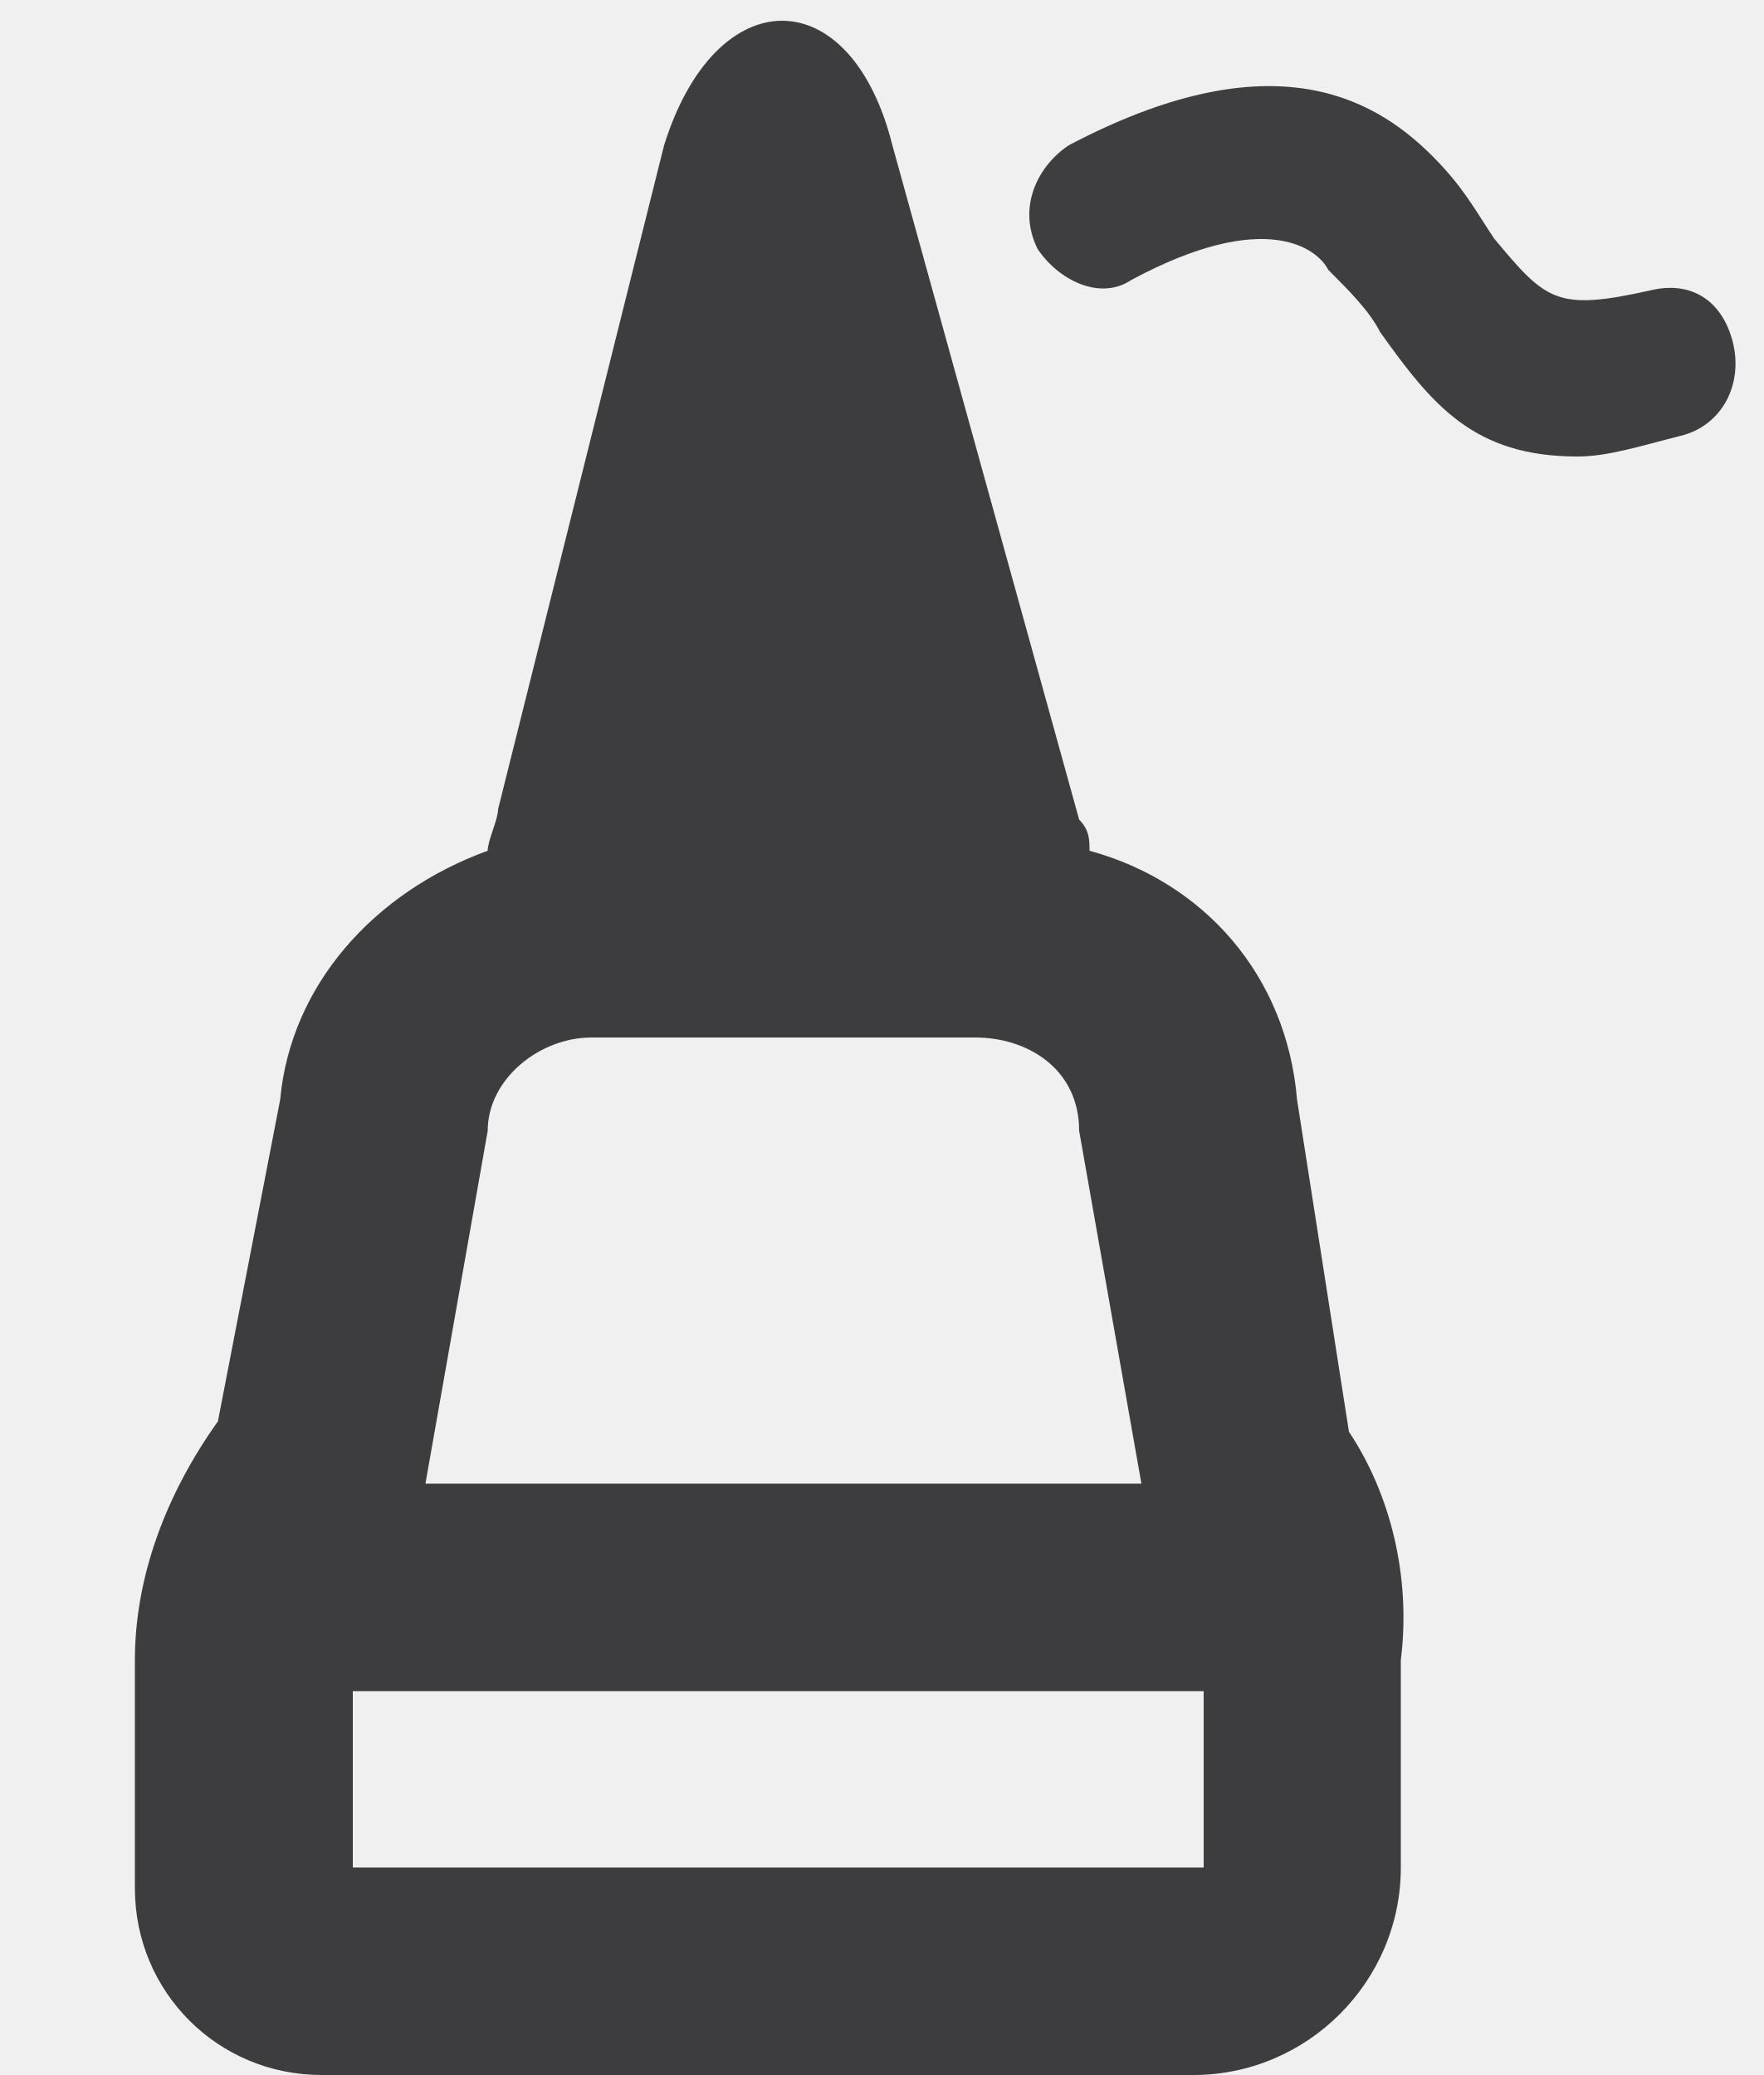
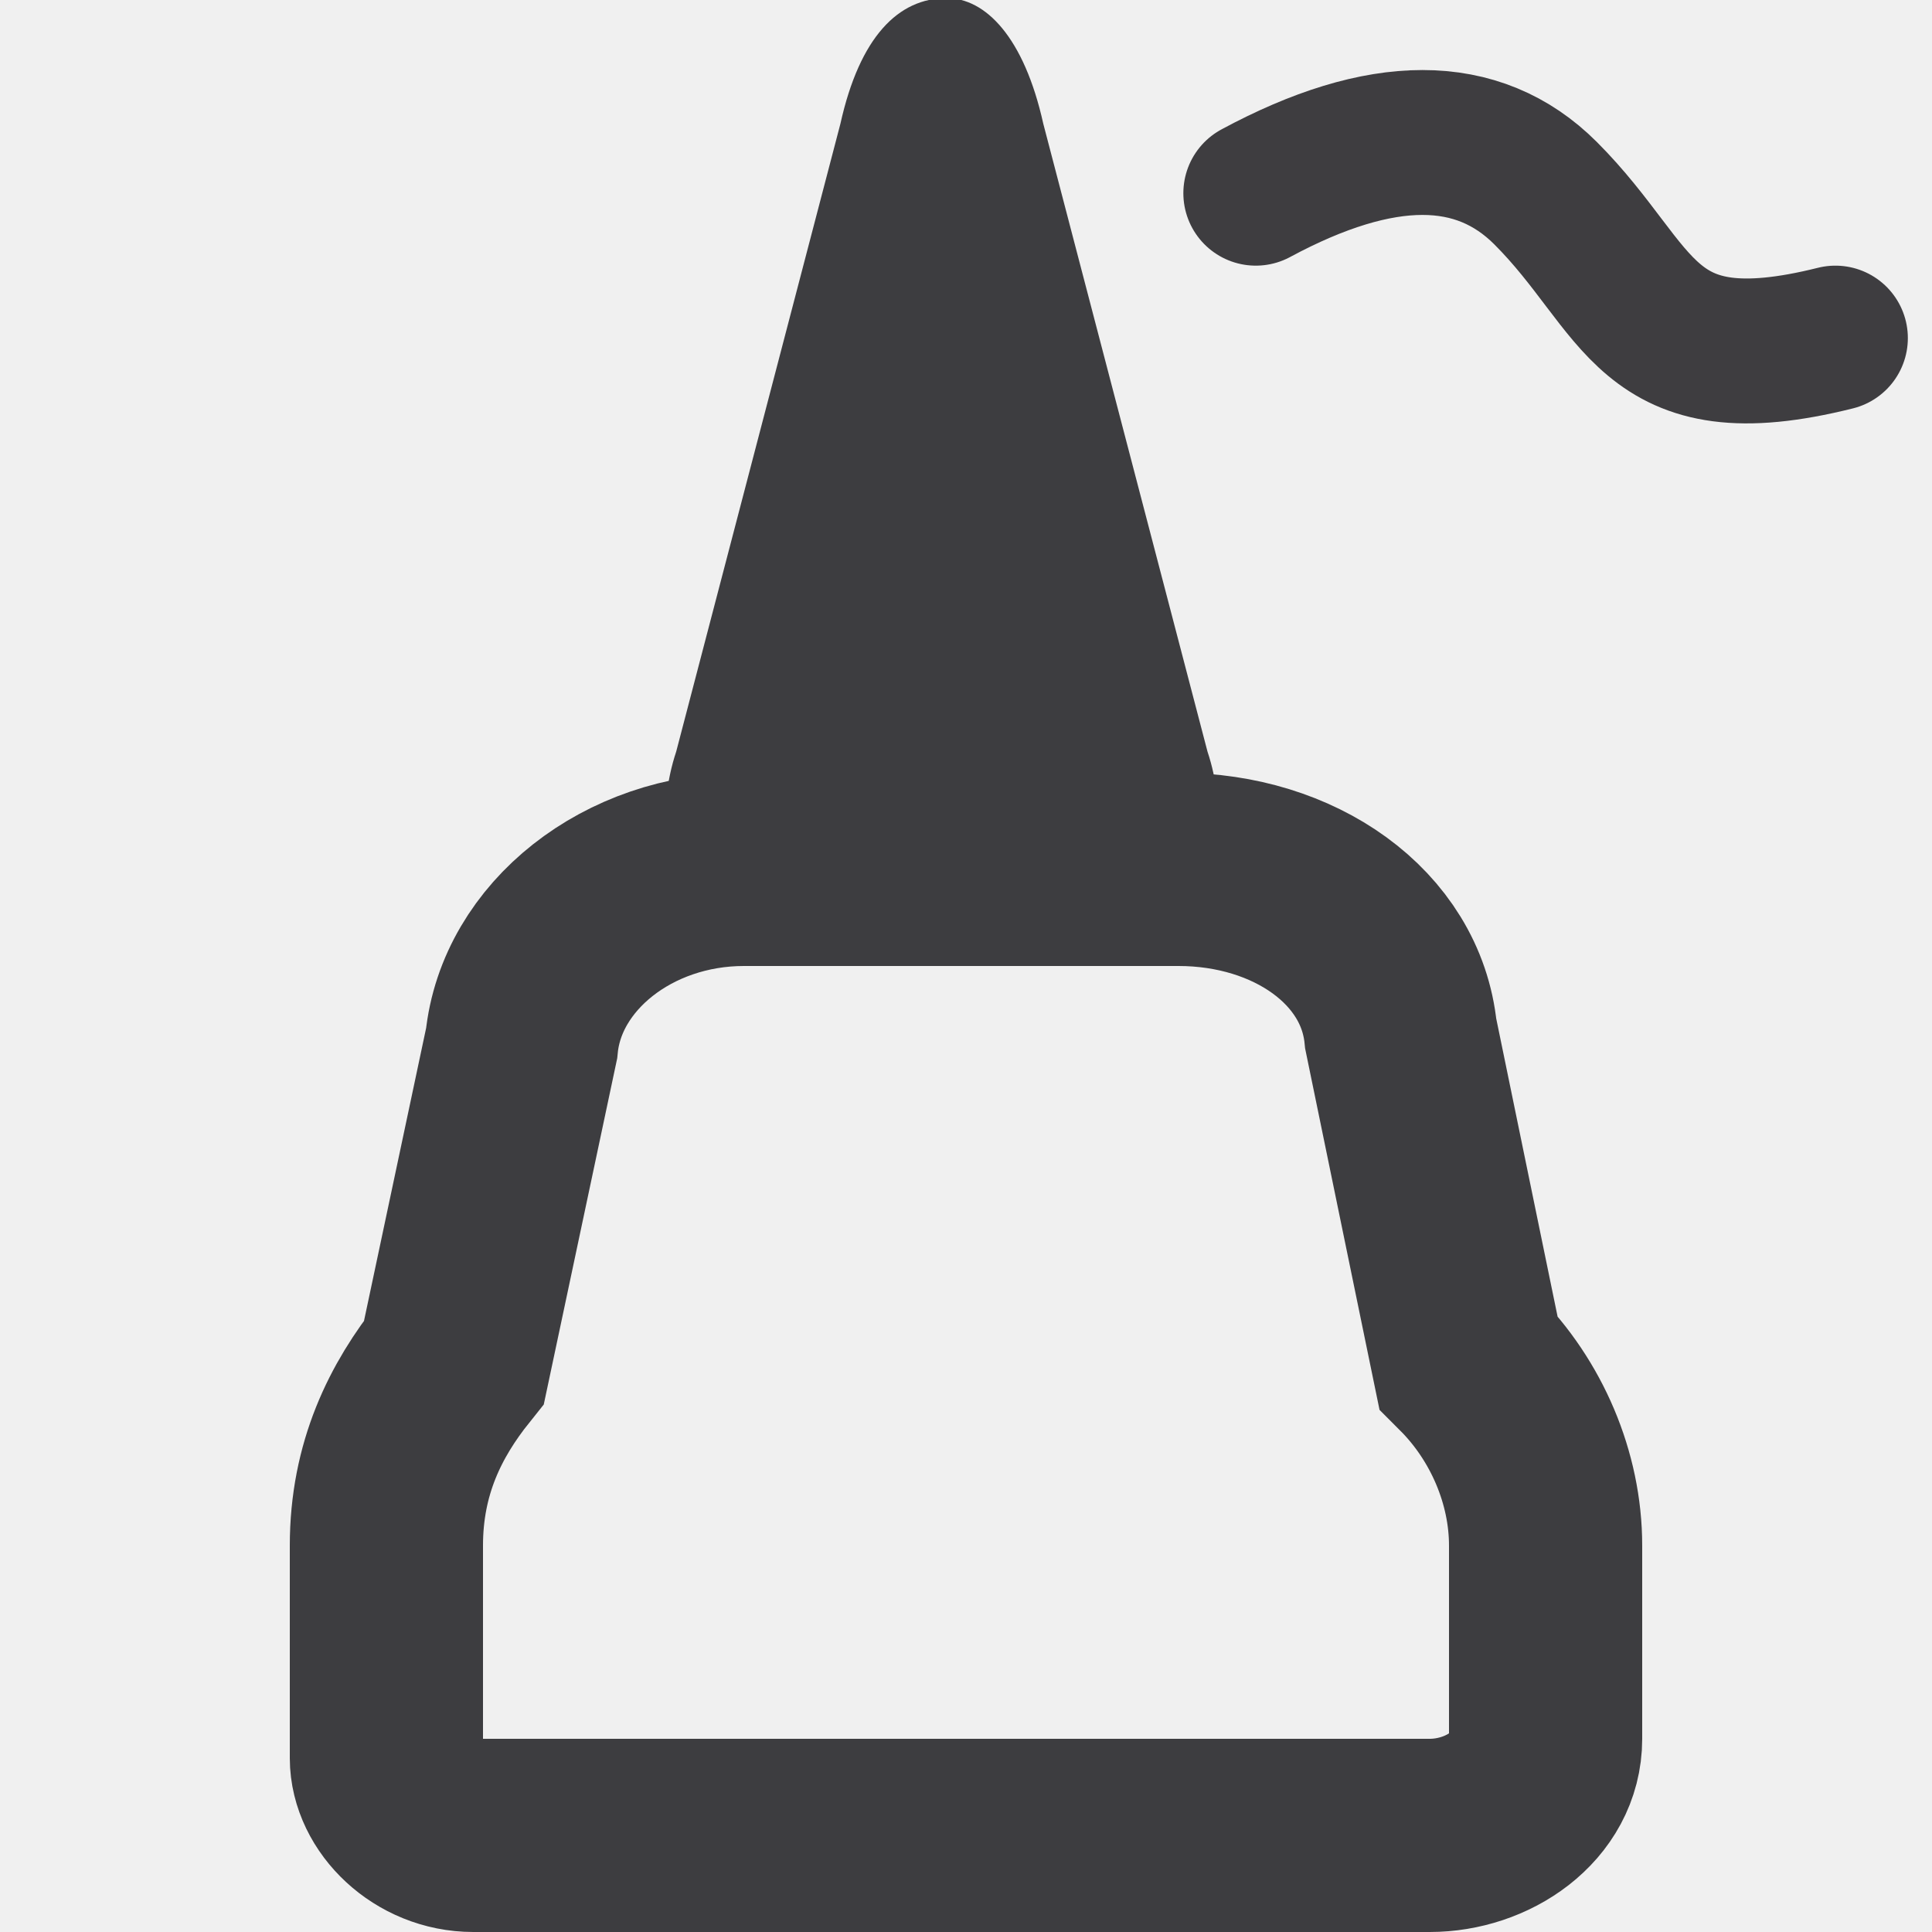
- <svg xmlns="http://www.w3.org/2000/svg" viewBox="0 0 17 20">
-   <path d="M15.2 4.4c-1 0-1.4-.5-1.9-1.2-.1-.2-.3-.4-.5-.6-.1-.2-.6-.6-1.9.1-.3.2-.7 0-.9-.3-.2-.4 0-.8.3-1 1.9-1 2.9-.5 3.5.1.3.3.4.5.6.8.5.6.6.7 1.5.5.4-.1.7.1.8.5.1.4-.1.8-.5.9-.4.1-.7.2-1 .2z" fill="#3e3d40" />
-   <path d="M13 13.8l-.5-3.2c-.1-1.2-.9-2.1-2-2.4 0-.1 0-.2-.1-.3L8.6 1.4c-.4-1.6-1.7-1.6-2.2 0L4.8 7.8c0 .1-.1.3-.1.4-1.1.4-1.9 1.3-2 2.4l-.6 3.1c-.5.7-.8 1.5-.8 2.3v2.2c0 1 .8 1.8 1.8 1.8h8.4c1.1 0 2-.9 2-2v-2c.1-.8-.1-1.6-.5-2.2zm-2 .5H4.1l.6-3.4c0-.5.5-.9 1-.9h3.7c.5 0 1 .3 1 .9l.6 3.4zM3.4 18v-1.7h8.2V18H3.4z" fill="#3d3d3f" />
+ <svg xmlns="http://www.w3.org/2000/svg" version="1.1" id="Layer_1" x="0px" y="0px" viewBox="0 0 20 20" style="enable-background:new 0 0 20 20;" xml:space="preserve">
+   <style type="text/css">
+ 	.st0{fill:none;stroke:#3E3D40;stroke-width:1.5;stroke-linecap:round;}
+ 	.st1{fill:none;stroke:#3D3D40;stroke-width:2;}
+ 	.st2{filter:url(#Adobe_OpacityMaskFilter);}
+ 	.st3{fill:#FFFFFF;}
+ 	.st4{mask:url(#mask-2);fill:#3D3D40;}
+ </style>
+   <g id="Symbols">
+     <g id="Glyph_x2F_tools_x2F_pen">
+       <path id="Path-3" class="st0" d="M13,2c1.3-0.7,2.3-0.7,3,0c1,1,1,2,3,1.5" />
+       <g id="Page-1" transform="translate(4, -1.5)">
+         <path id="Stroke-1" class="st1" d="M11.2,15.6l-0.7-3.4c-0.1-1-1.1-1.7-2.3-1.7l-4.5,0c-1.2,0-2.2,0.8-2.3,1.8l-0.7,3.3     C0.3,16.1,0,16.7,0,17.5v2.2c0,0.4,0.4,0.8,0.9,0.8h9.9c0.6,0,1.2-0.4,1.2-1v-2C12,16.8,11.7,16.1,11.2,15.6z" />
+         <g id="Group-5" transform="translate(2, 0.7806)">
+           <g id="Clip-4">
+ 				</g>
+           <defs>
+             <filter id="Adobe_OpacityMaskFilter" filterUnits="userSpaceOnUse" x="-3.6" y="-4.8" width="14.7" height="20.5">
+               <feColorMatrix type="matrix" values="1 0 0 0 0  0 1 0 0 0  0 0 1 0 0  0 0 0 1 0" />
+             </filter>
+           </defs>
+           <mask maskUnits="userSpaceOnUse" x="-3.6" y="-4.8" width="14.7" height="20.5" id="mask-2">
+             <g class="st2">
+               <path id="path-1" class="st3" d="M2.7,2L1,8.5c-0.2,0.6-0.1,1.2,0,1.7c0.2-0.1,0.5-0.2,0.7-0.2l4.1,0c0.2,0,0.5,0.1,0.7,0.2        c0.1-0.5,0.2-1.1,0-1.7L4.8,2C4.6,1.1,4.2,0.7,3.8,0.7C3.3,0.7,2.9,1.1,2.7,2z" />
+             </g>
+           </mask>
+           <polygon id="Fill-3" class="st4" points="-3.6,15.8 11.1,15.8 11.1,-4.8 -3.6,-4.8     " />
+         </g>
+       </g>
+     </g>
+   </g>
</svg>
